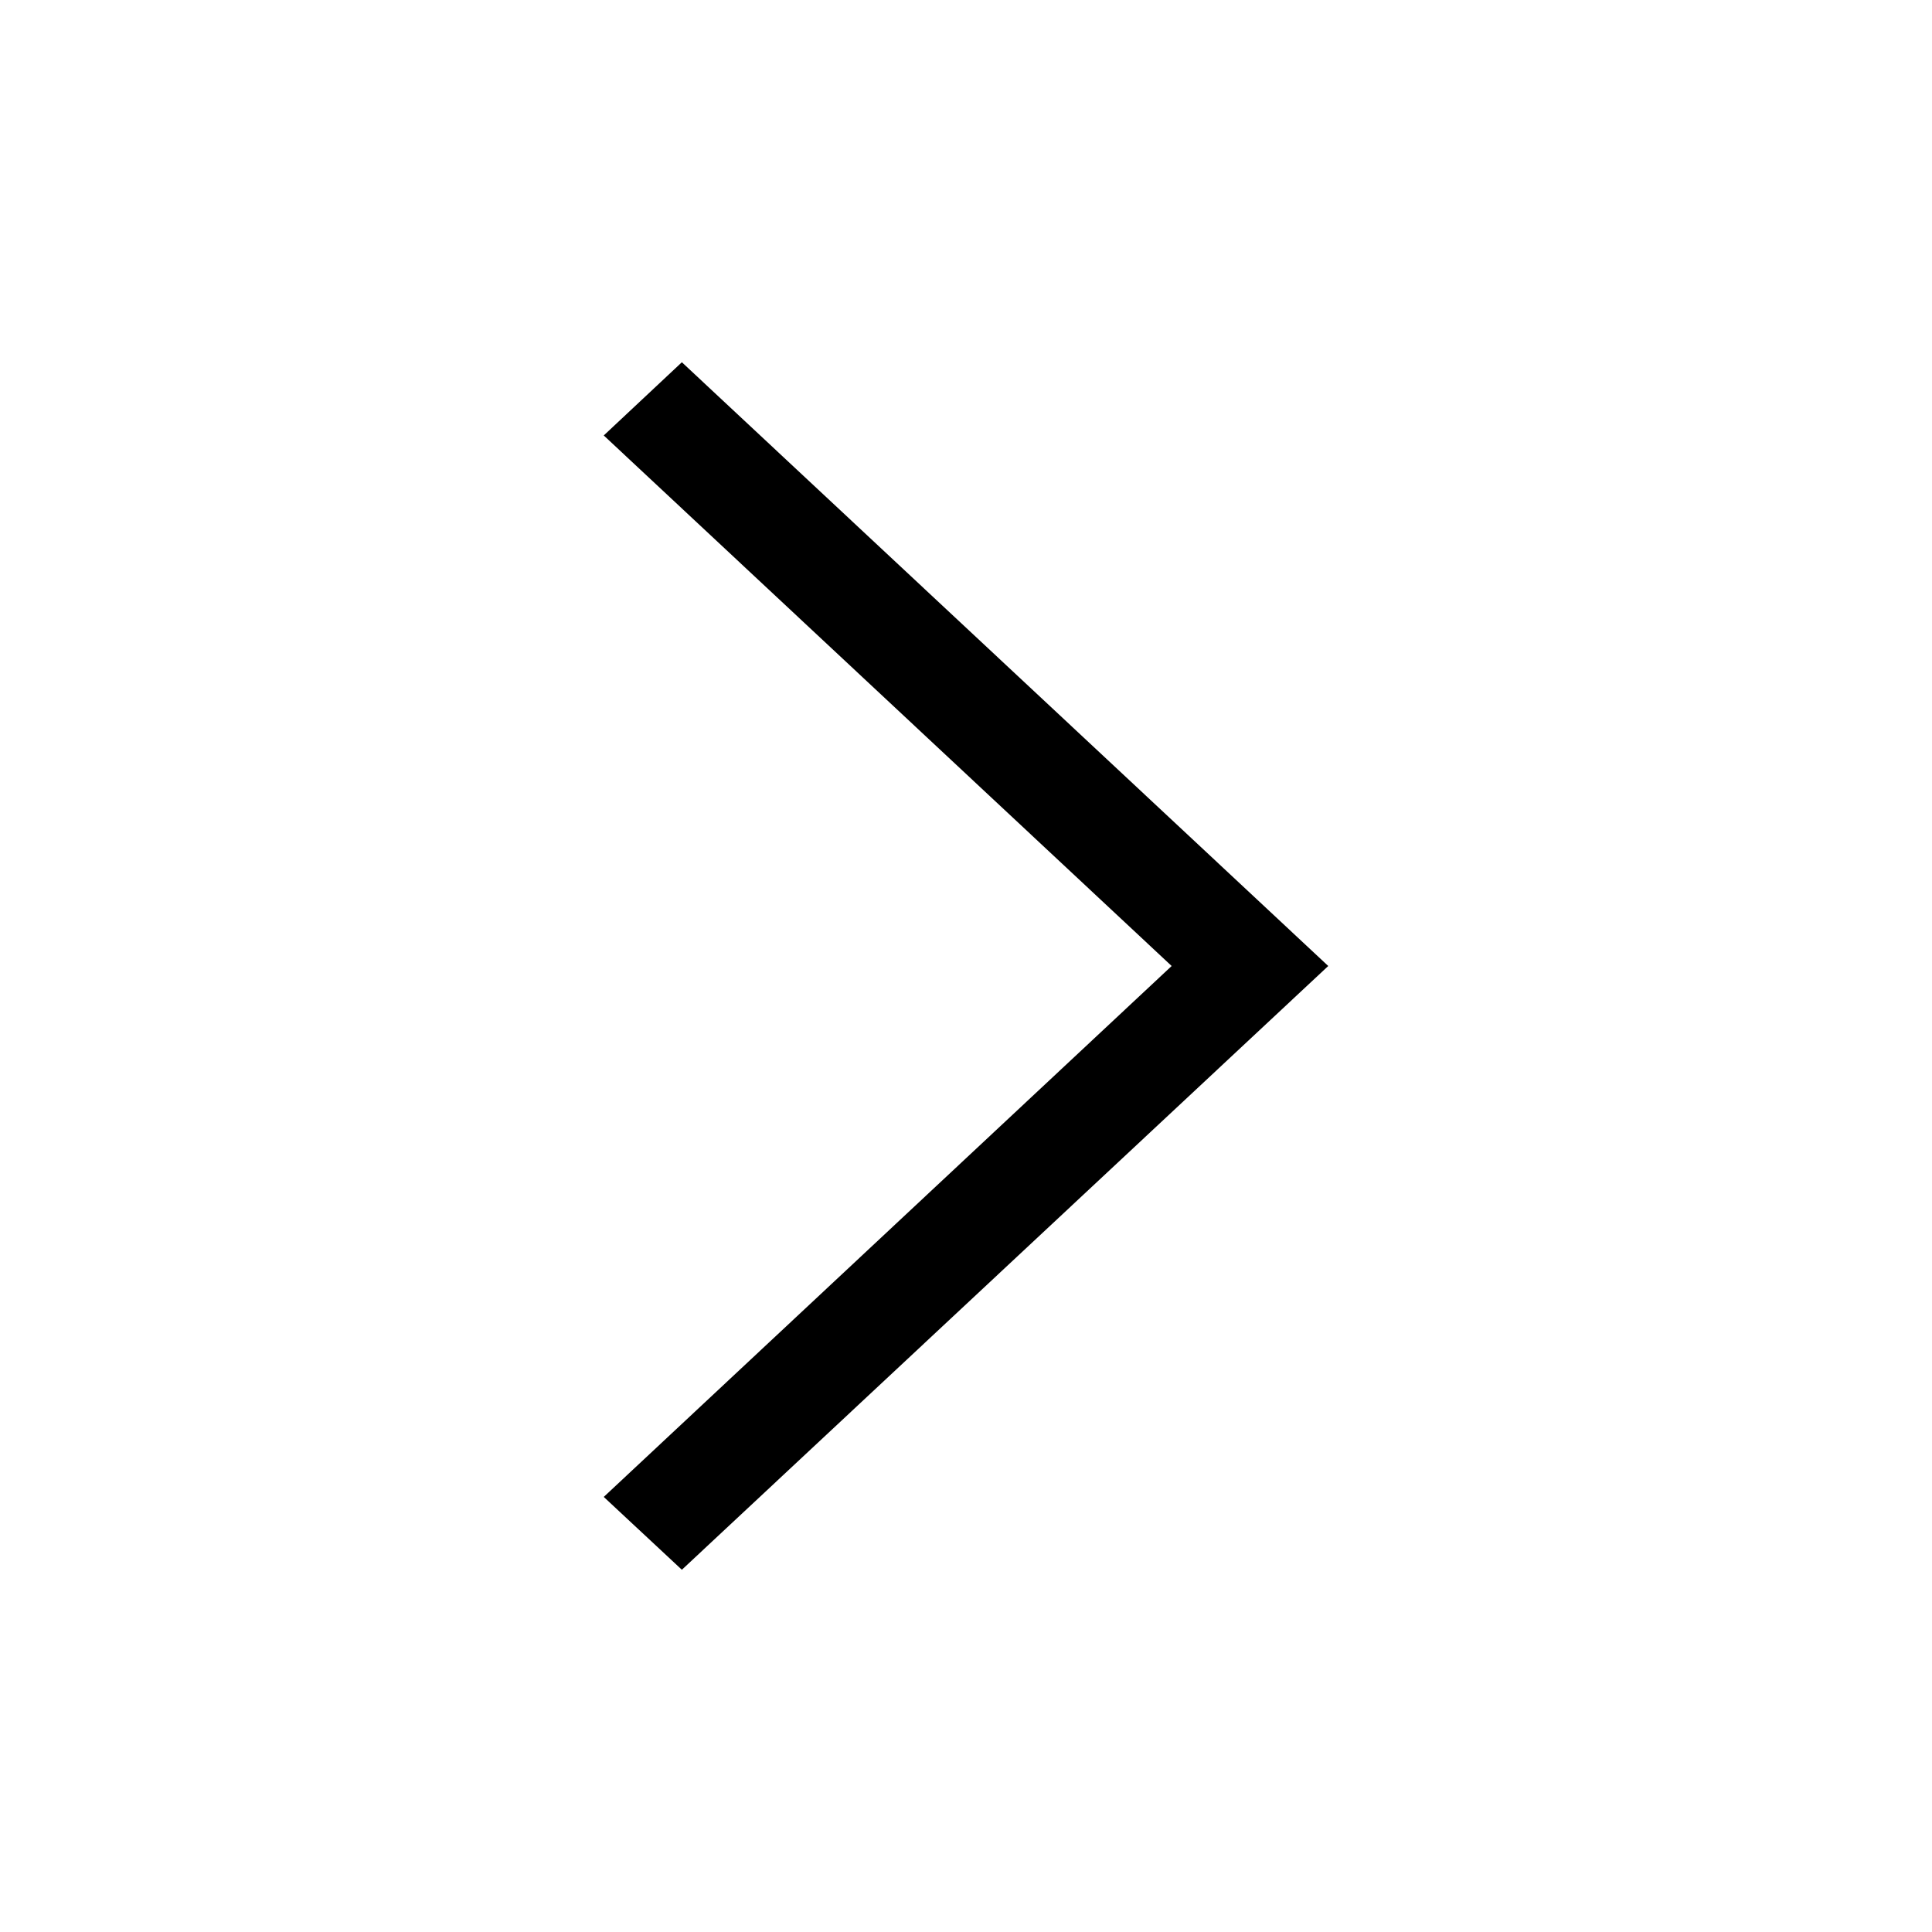
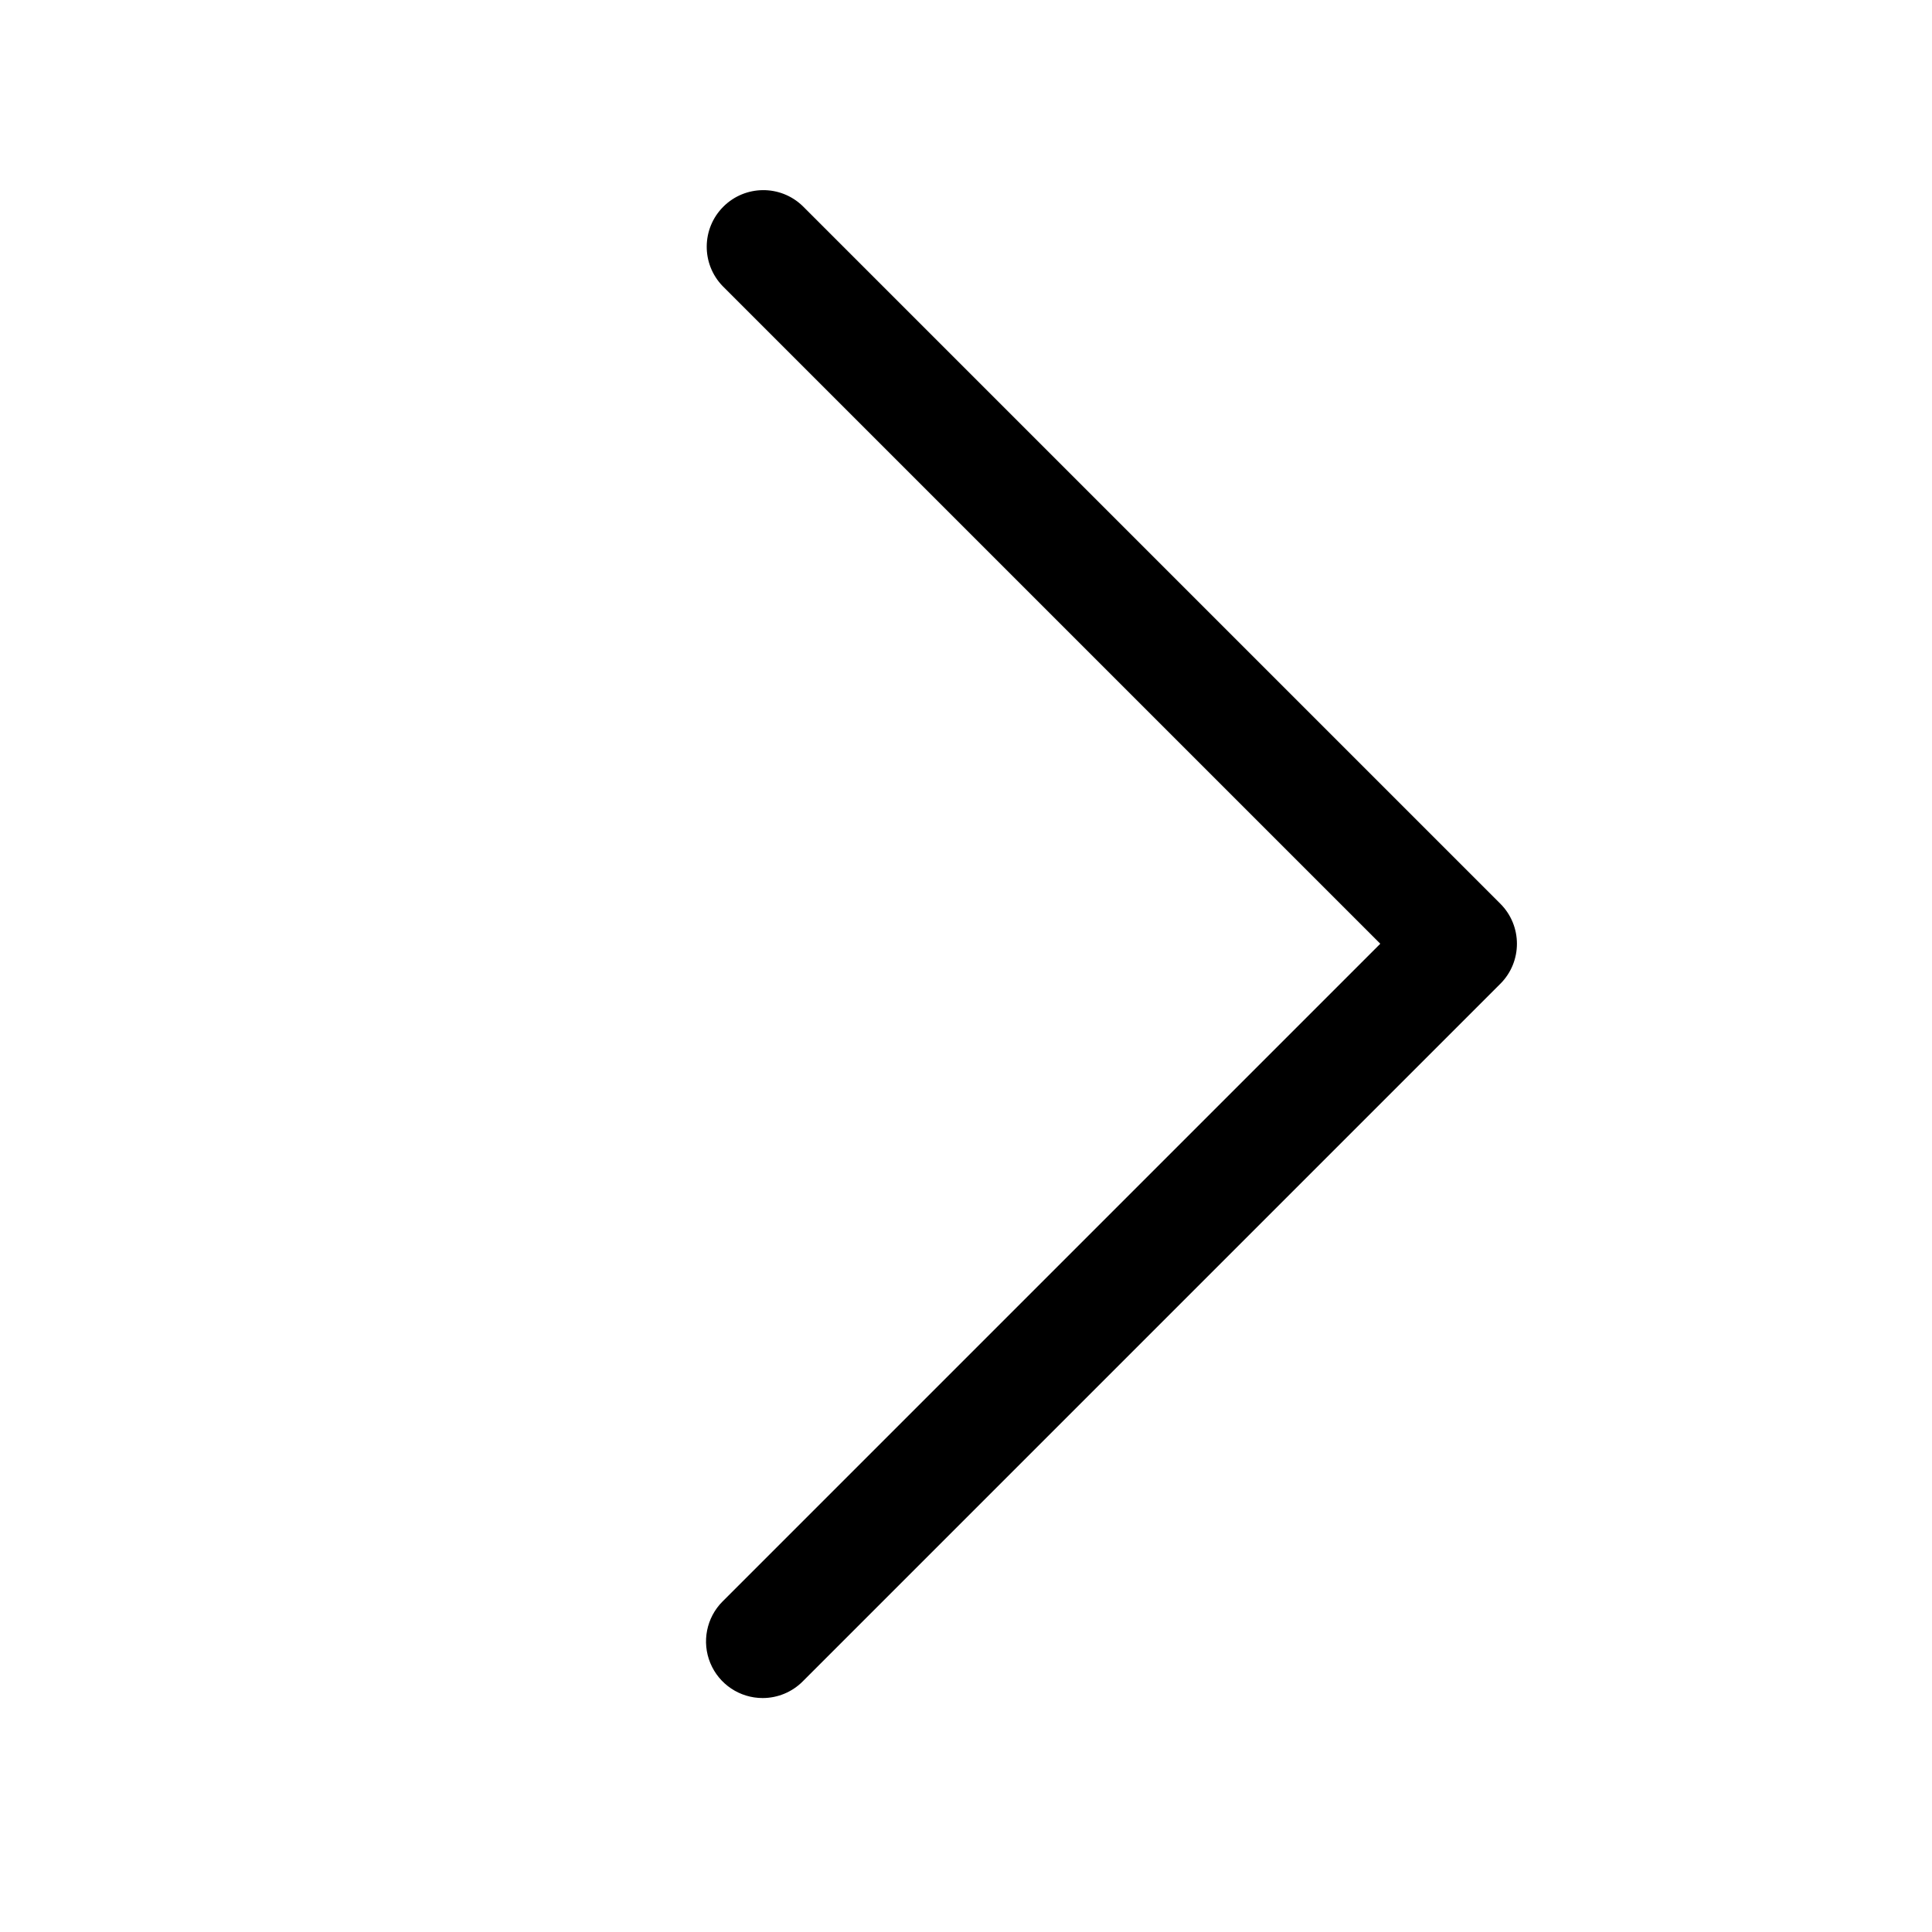
- <svg xmlns="http://www.w3.org/2000/svg" height="32" id="Layer_1" style="enable-background:new 0 0 32 32;" version="1.1" viewBox="0 0 512 512" width="32" xml:space="preserve">
-   <polygon points="160,115.4 180.7,96 352,256 180.7,416 160,396.7 310.5,256 " />
+ <svg xmlns="http://www.w3.org/2000/svg" viewBox="0 0 512 512" height="32">
+   <g data-name="1" id="_1">
+     <path d="M202.1,450a15,15,0,0,1-10.6-25.61L365.79,250.1,191.5,75.81A15,15,0,0,1,212.71,54.6l184.9,184.9a15,15,0,0,1,0,21.21l-184.9,184.9A15,15,0,0,1,202.1,450Z" />
+   </g>
</svg>
